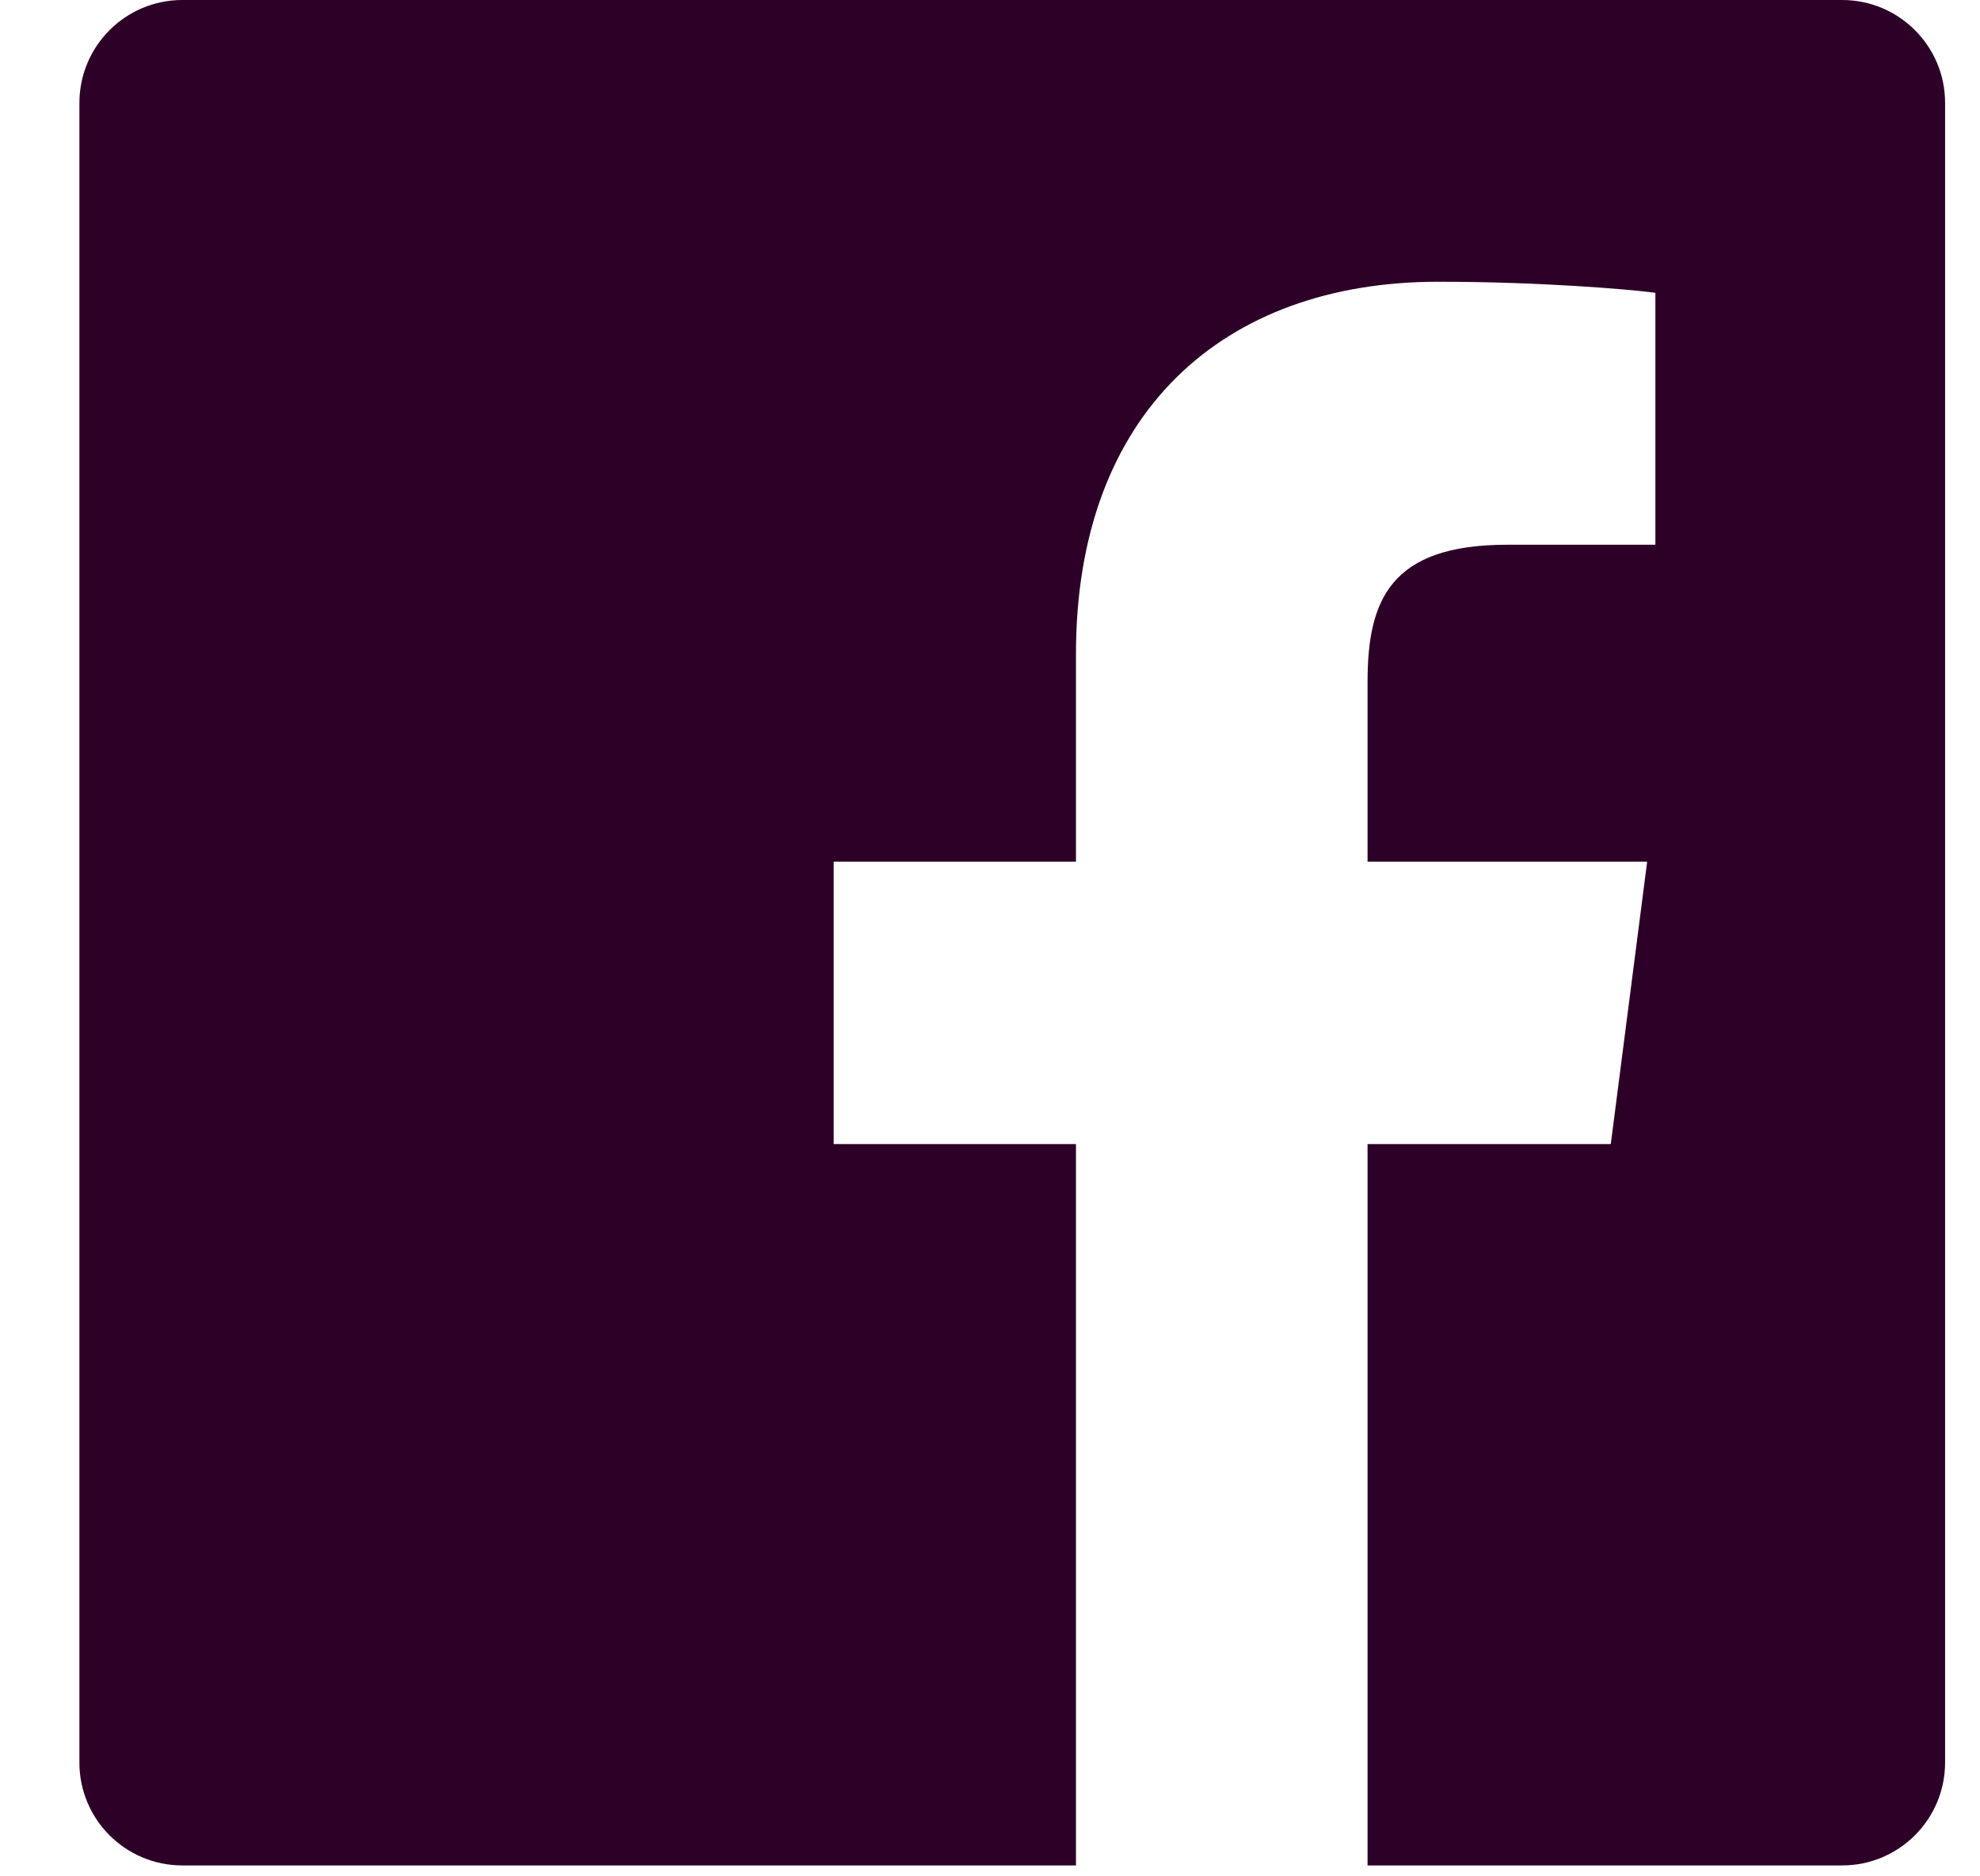
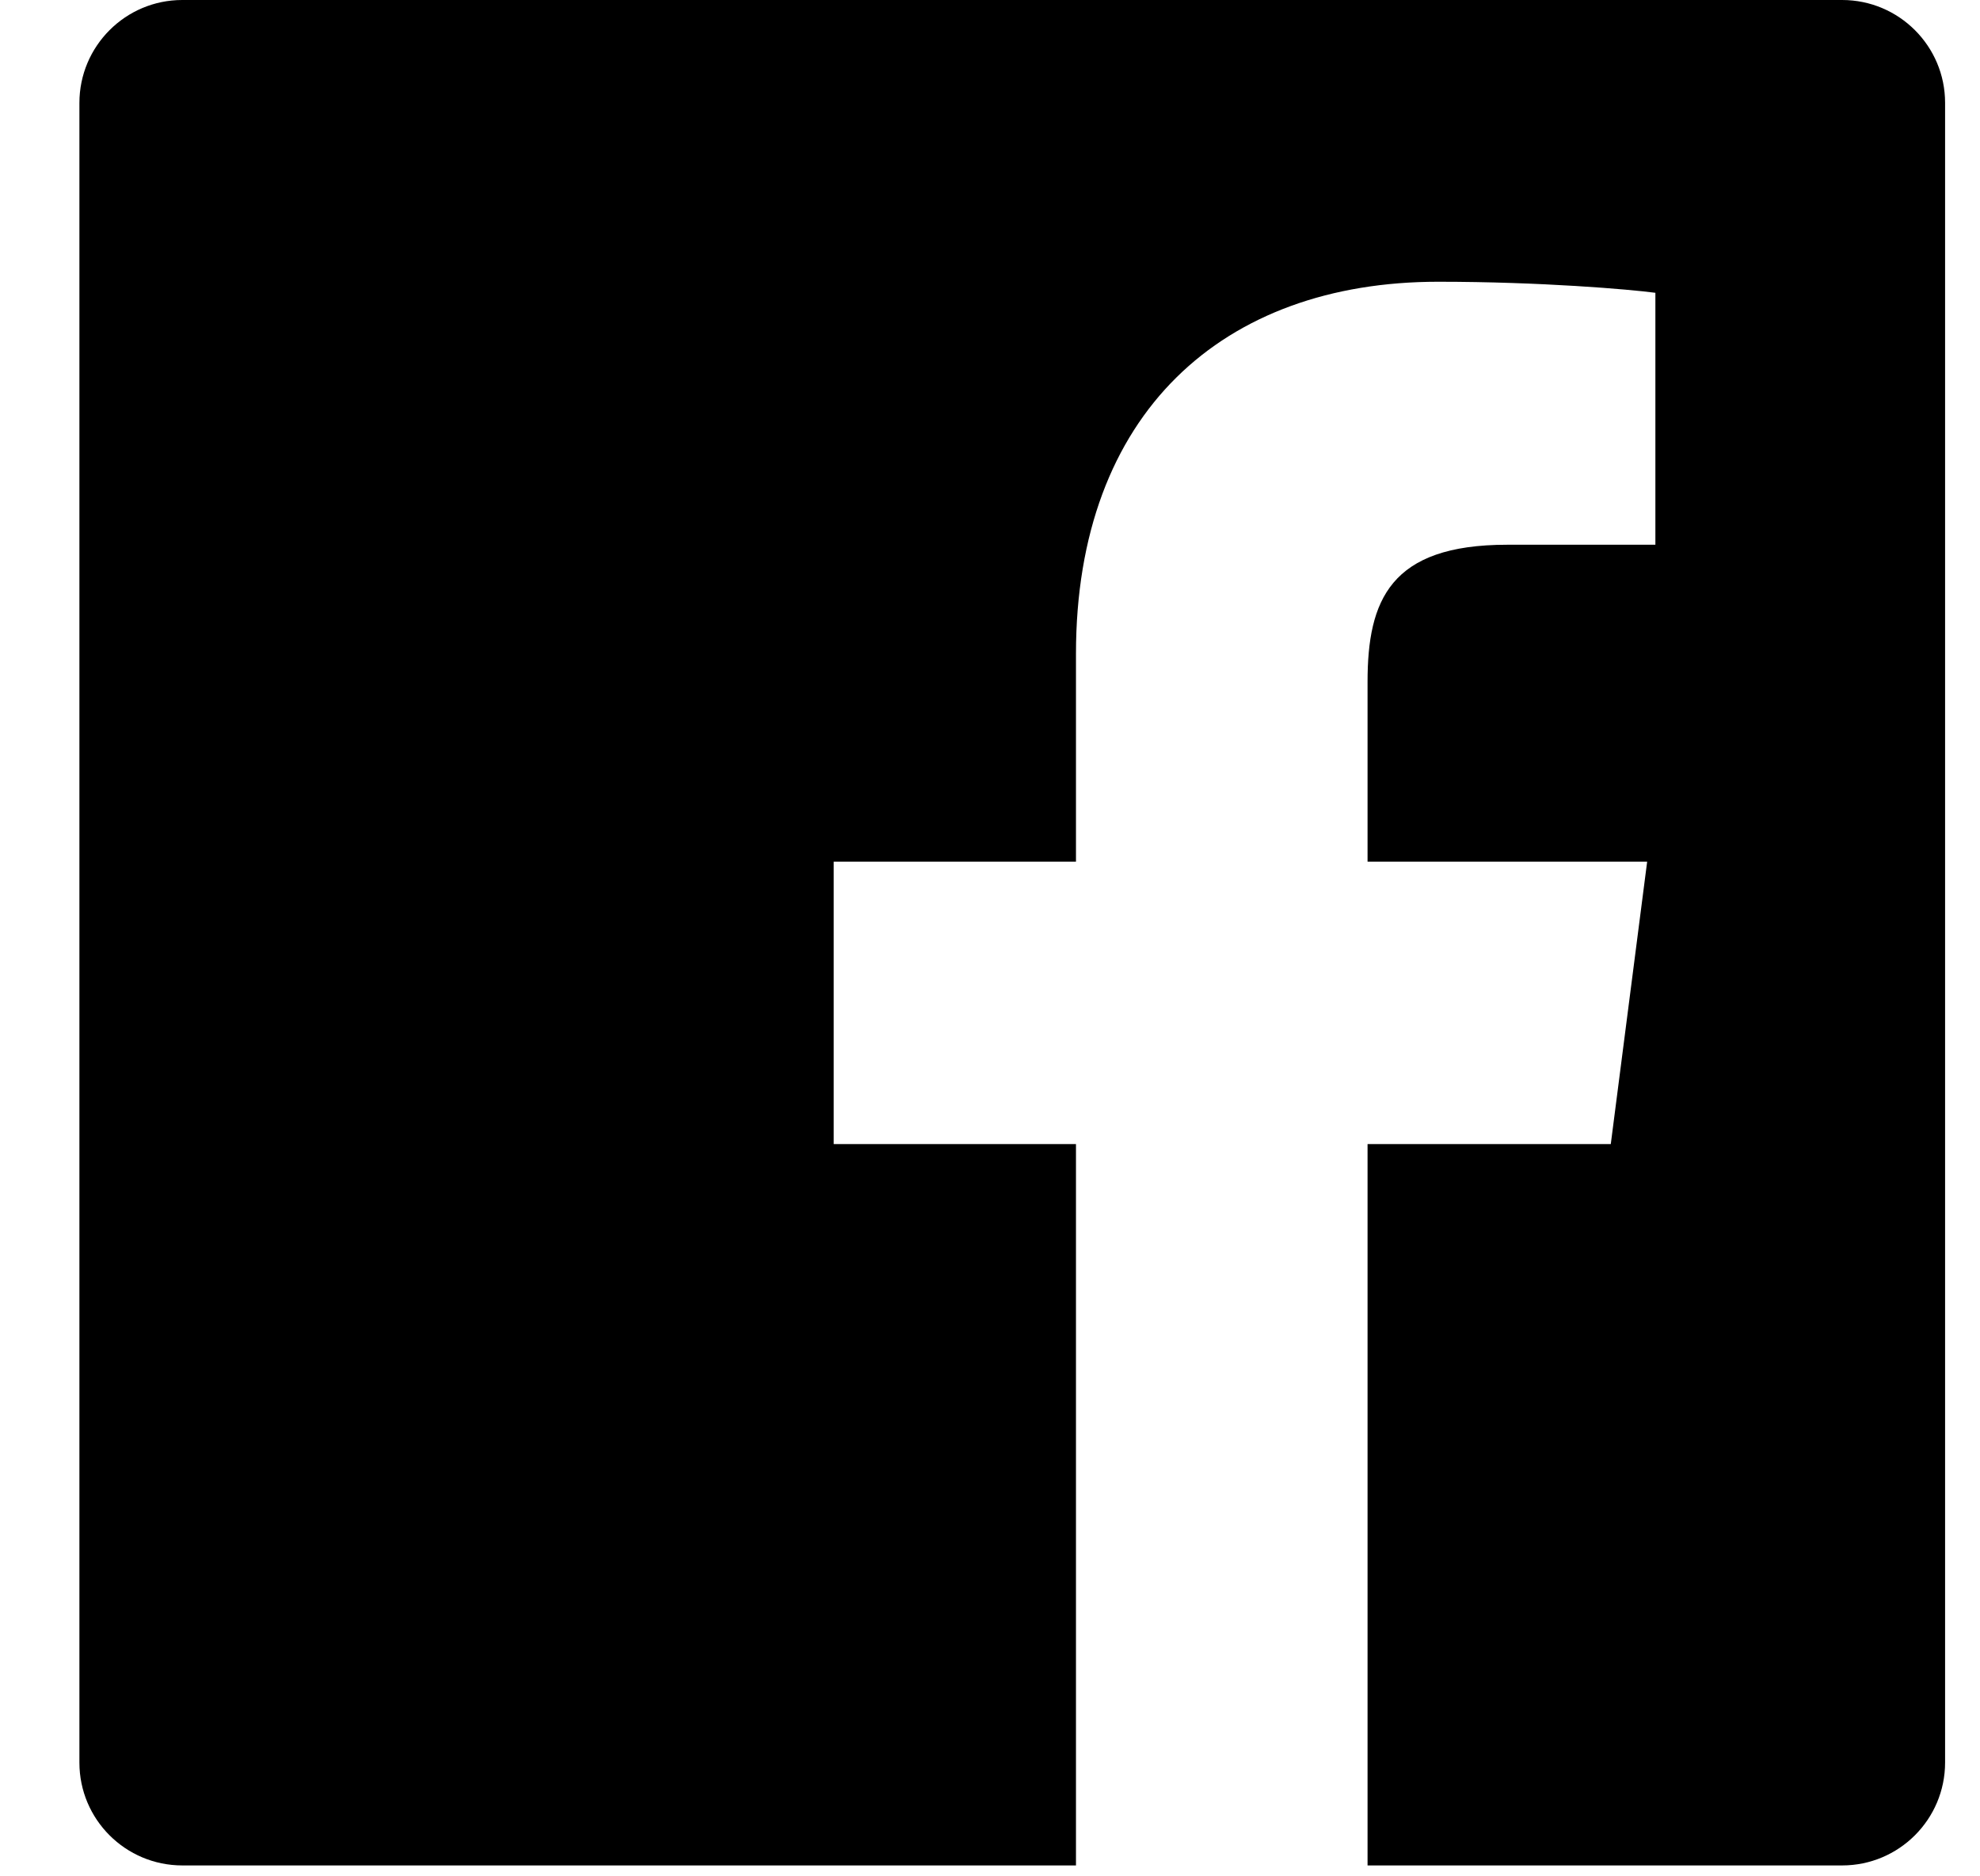
<svg xmlns="http://www.w3.org/2000/svg" width="19" height="18" viewBox="0 0 19 18" fill="none">
-   <path d="M17.677 2.02513e-08H1.749C1.204 0 0.762 0.443 0.762 0.988V16.916C0.762 17.461 1.204 17.903 1.75 17.903H10.325V10.98H8V8.27H10.325V6.275C10.325 3.963 11.737 2.704 13.8 2.704C14.788 2.704 15.637 2.777 15.885 2.81V5.228H14.462C13.34 5.228 13.123 5.761 13.123 6.544V8.27H15.806L15.457 10.98H13.123V17.903H17.677C18.222 17.903 18.665 17.461 18.665 16.915C18.665 16.915 18.665 16.915 18.665 16.915V0.987C18.665 0.442 18.222 -0 17.677 2.02513e-08Z" fill="#2D0027" />
+   <path d="M17.677 2.02513e-08H1.749C1.204 0 0.762 0.443 0.762 0.988V16.916C0.762 17.461 1.204 17.903 1.75 17.903H10.325V10.98H8V8.27H10.325V6.275C10.325 3.963 11.737 2.704 13.8 2.704C14.788 2.704 15.637 2.777 15.885 2.81V5.228H14.462C13.34 5.228 13.123 5.761 13.123 6.544V8.27H15.806L15.457 10.98H13.123V17.903H17.677C18.222 17.903 18.665 17.461 18.665 16.915C18.665 16.915 18.665 16.915 18.665 16.915V0.987C18.665 0.442 18.222 -0 17.677 2.02513e-08Z" fill="currentColor" />
</svg>
